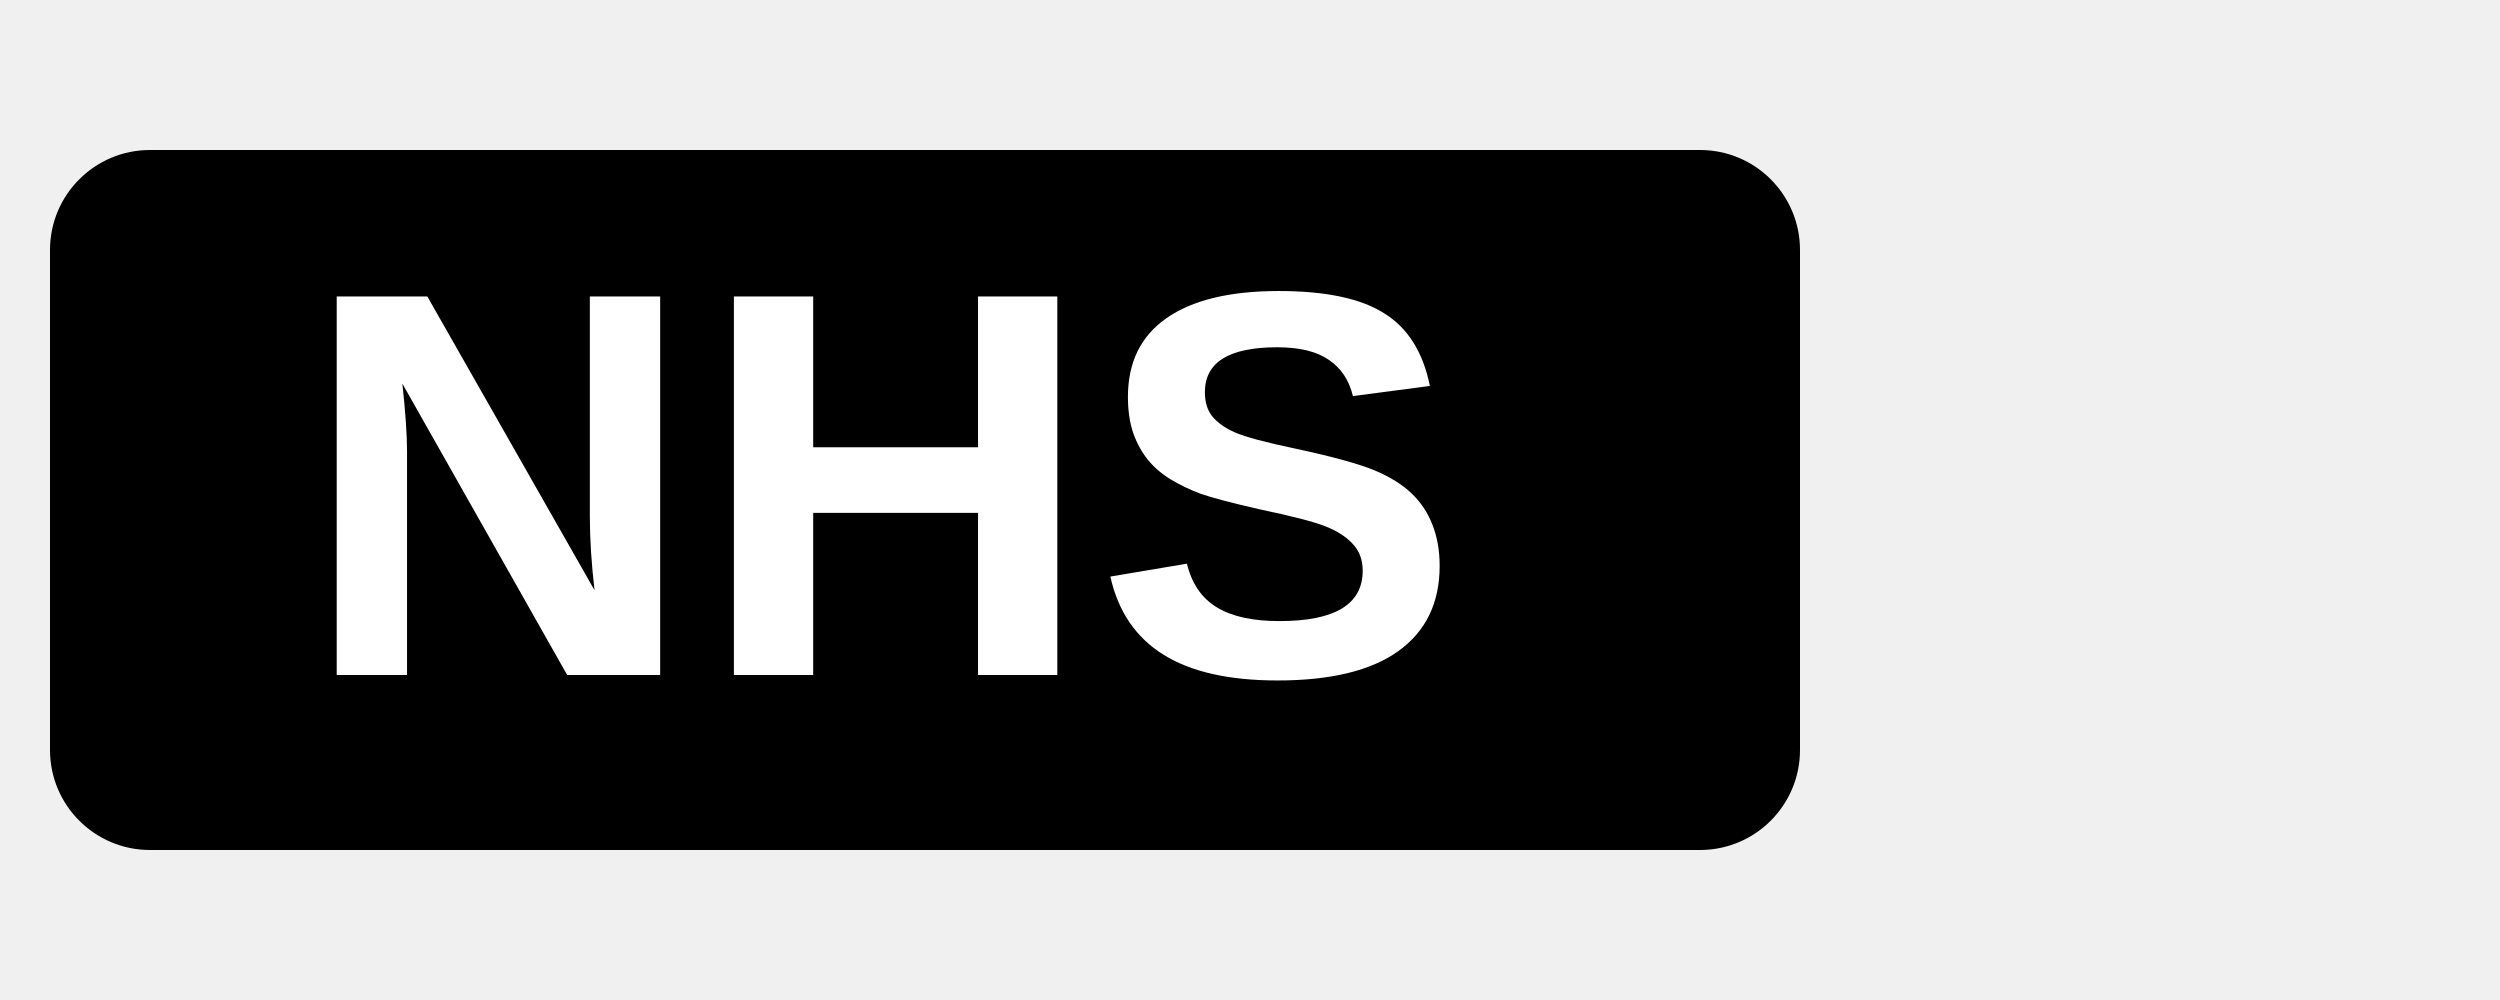
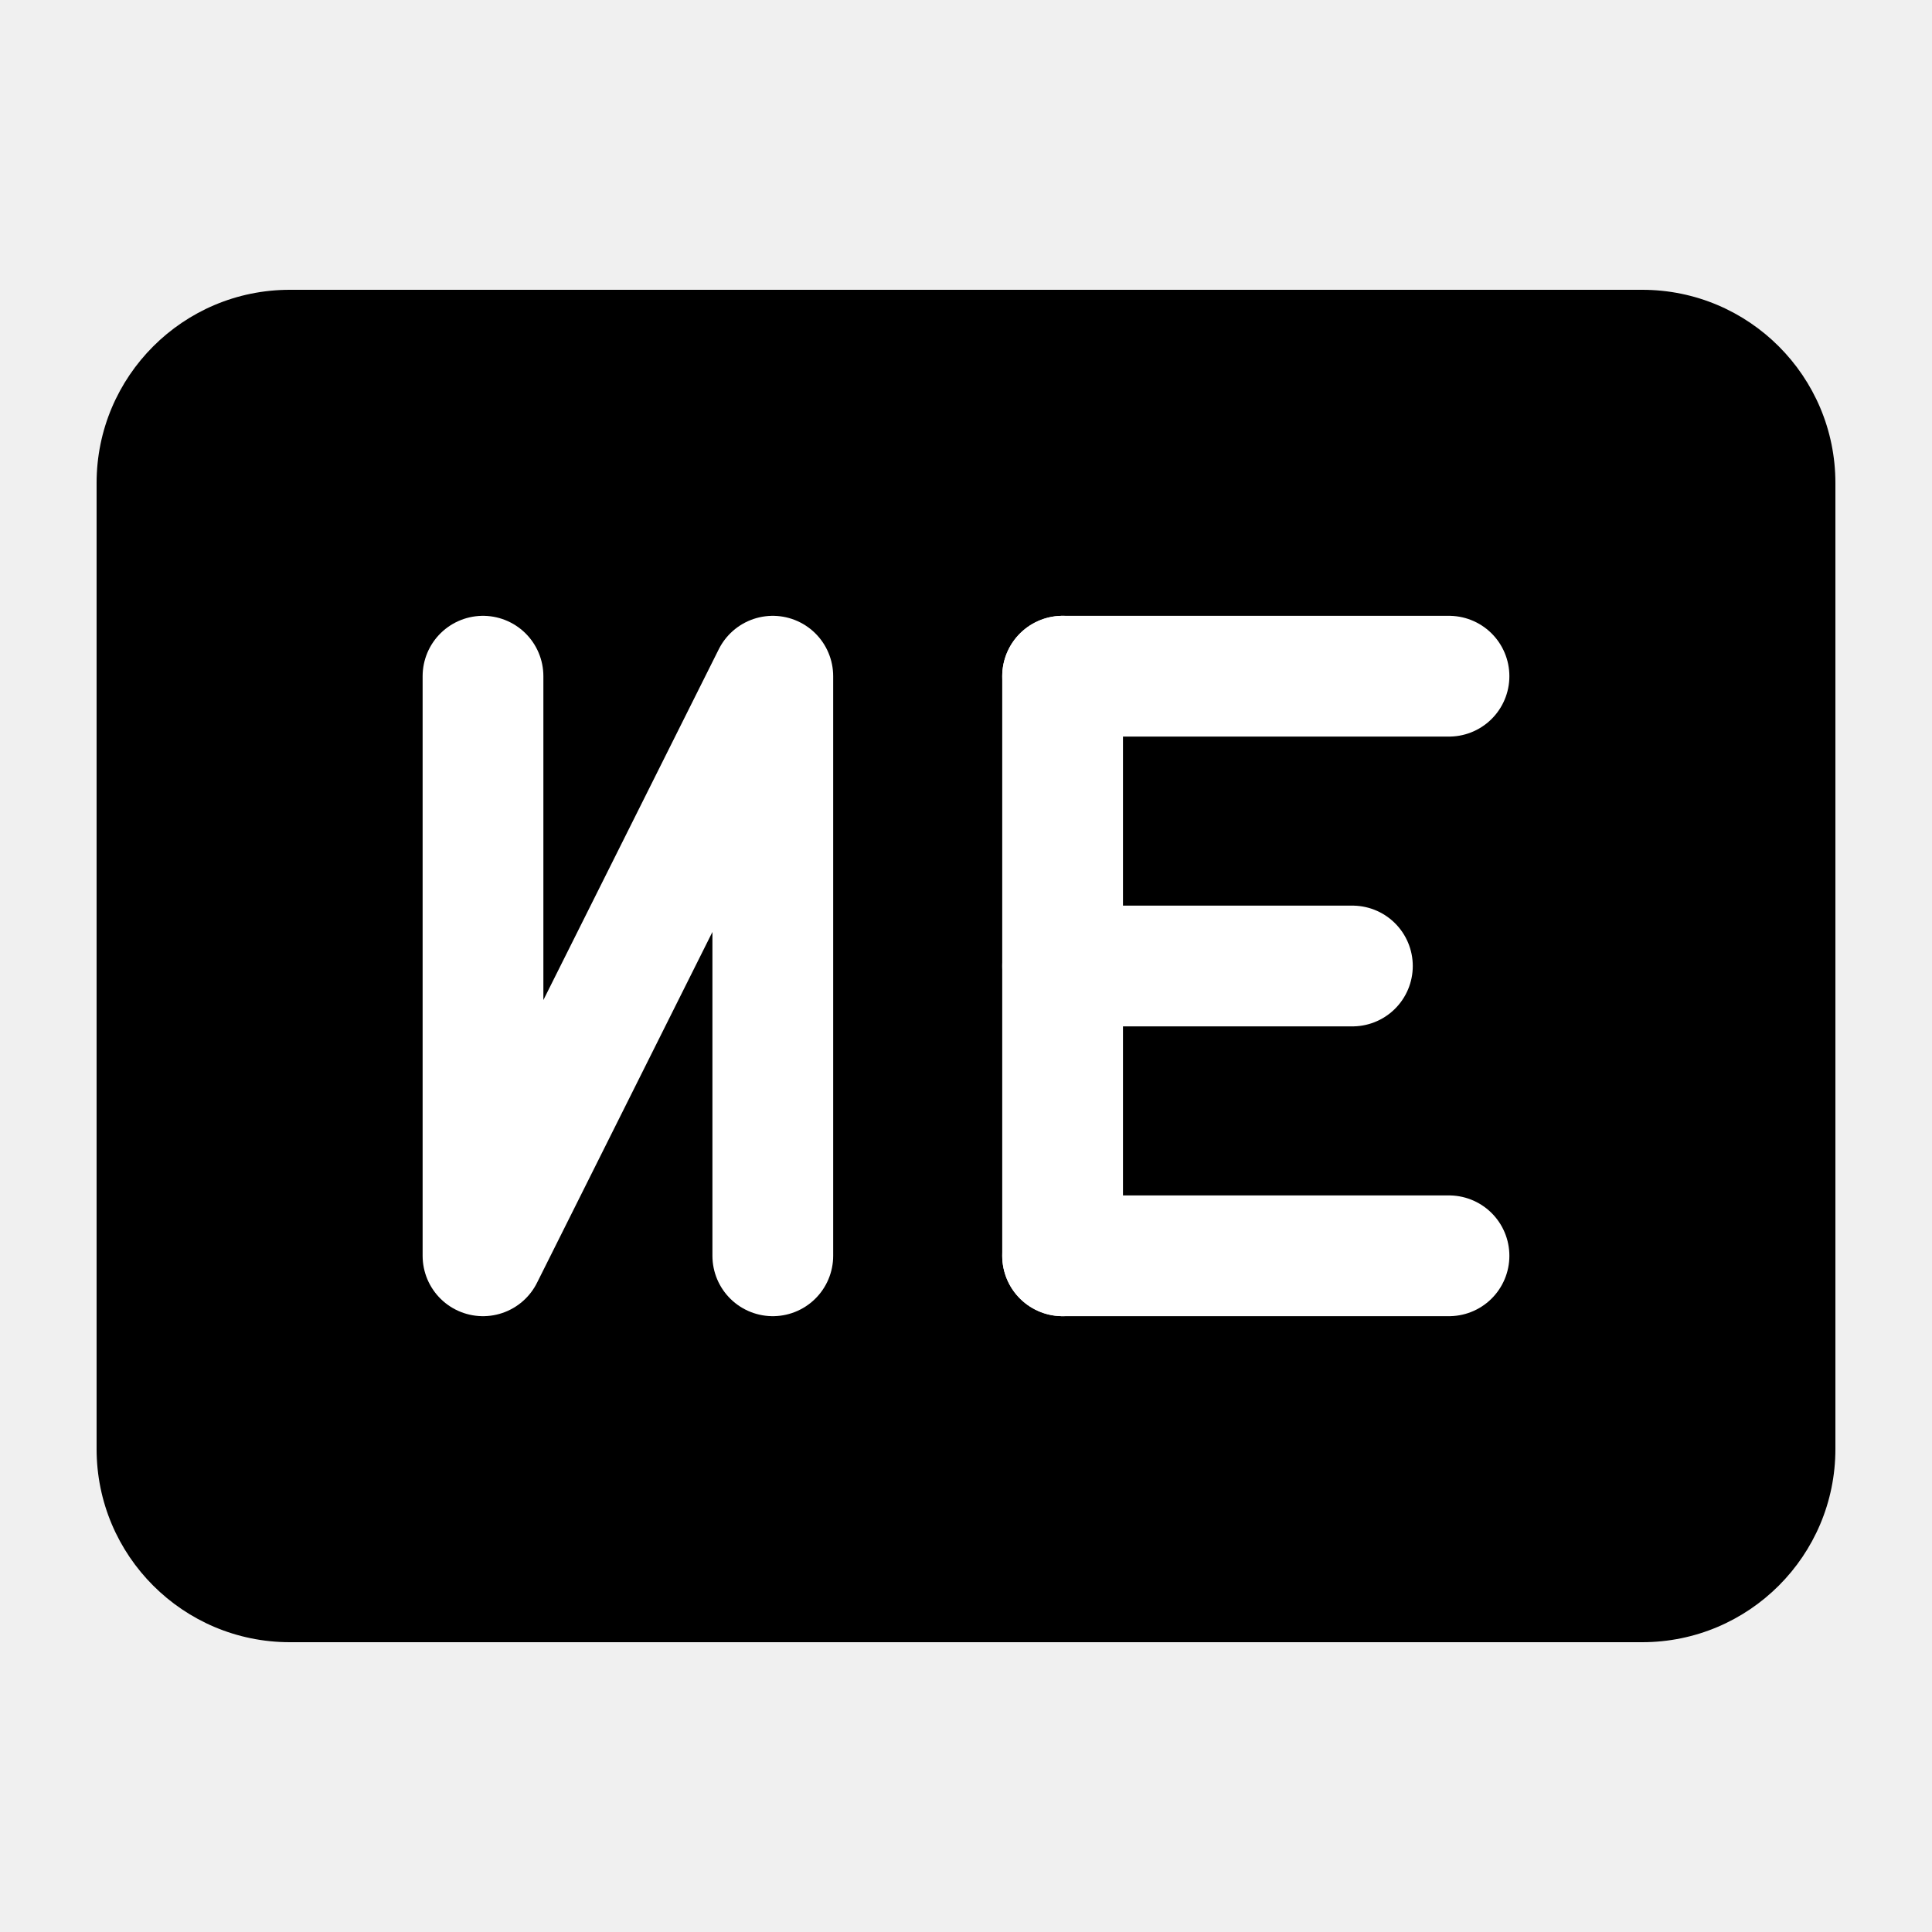
- <svg xmlns="http://www.w3.org/2000/svg" viewBox="0 0 100 40" fill="none">
-   <rect x="2" y="6" width="70" height="28" rx="4" fill="#000" />
-   <text x="12" y="27" font-family="Arial, sans-serif" font-size="22" font-weight="bold" fill="#fff">NHS</text>
+ <svg xmlns="http://www.w3.org/2000/svg" viewBox="0 0 40 40" fill="none">
+   <rect x="2" y="6" width="36" height="28" rx="4" fill="#000" />
+   <path d="M10 14 L10 26 L16 14 L16 26" stroke="#fff" stroke-width="2.5" fill="none" stroke-linecap="round" stroke-linejoin="round" />
+   <path d="M22 14 L22 26" stroke="#fff" stroke-width="2.5" stroke-linecap="round" />
+   <path d="M22 14 L30 14" stroke="#fff" stroke-width="2.5" stroke-linecap="round" />
+   <path d="M22 20 L28 20" stroke="#fff" stroke-width="2.5" stroke-linecap="round" />
+   <path d="M22 26 L30 26" stroke="#fff" stroke-width="2.5" stroke-linecap="round" />
</svg>
